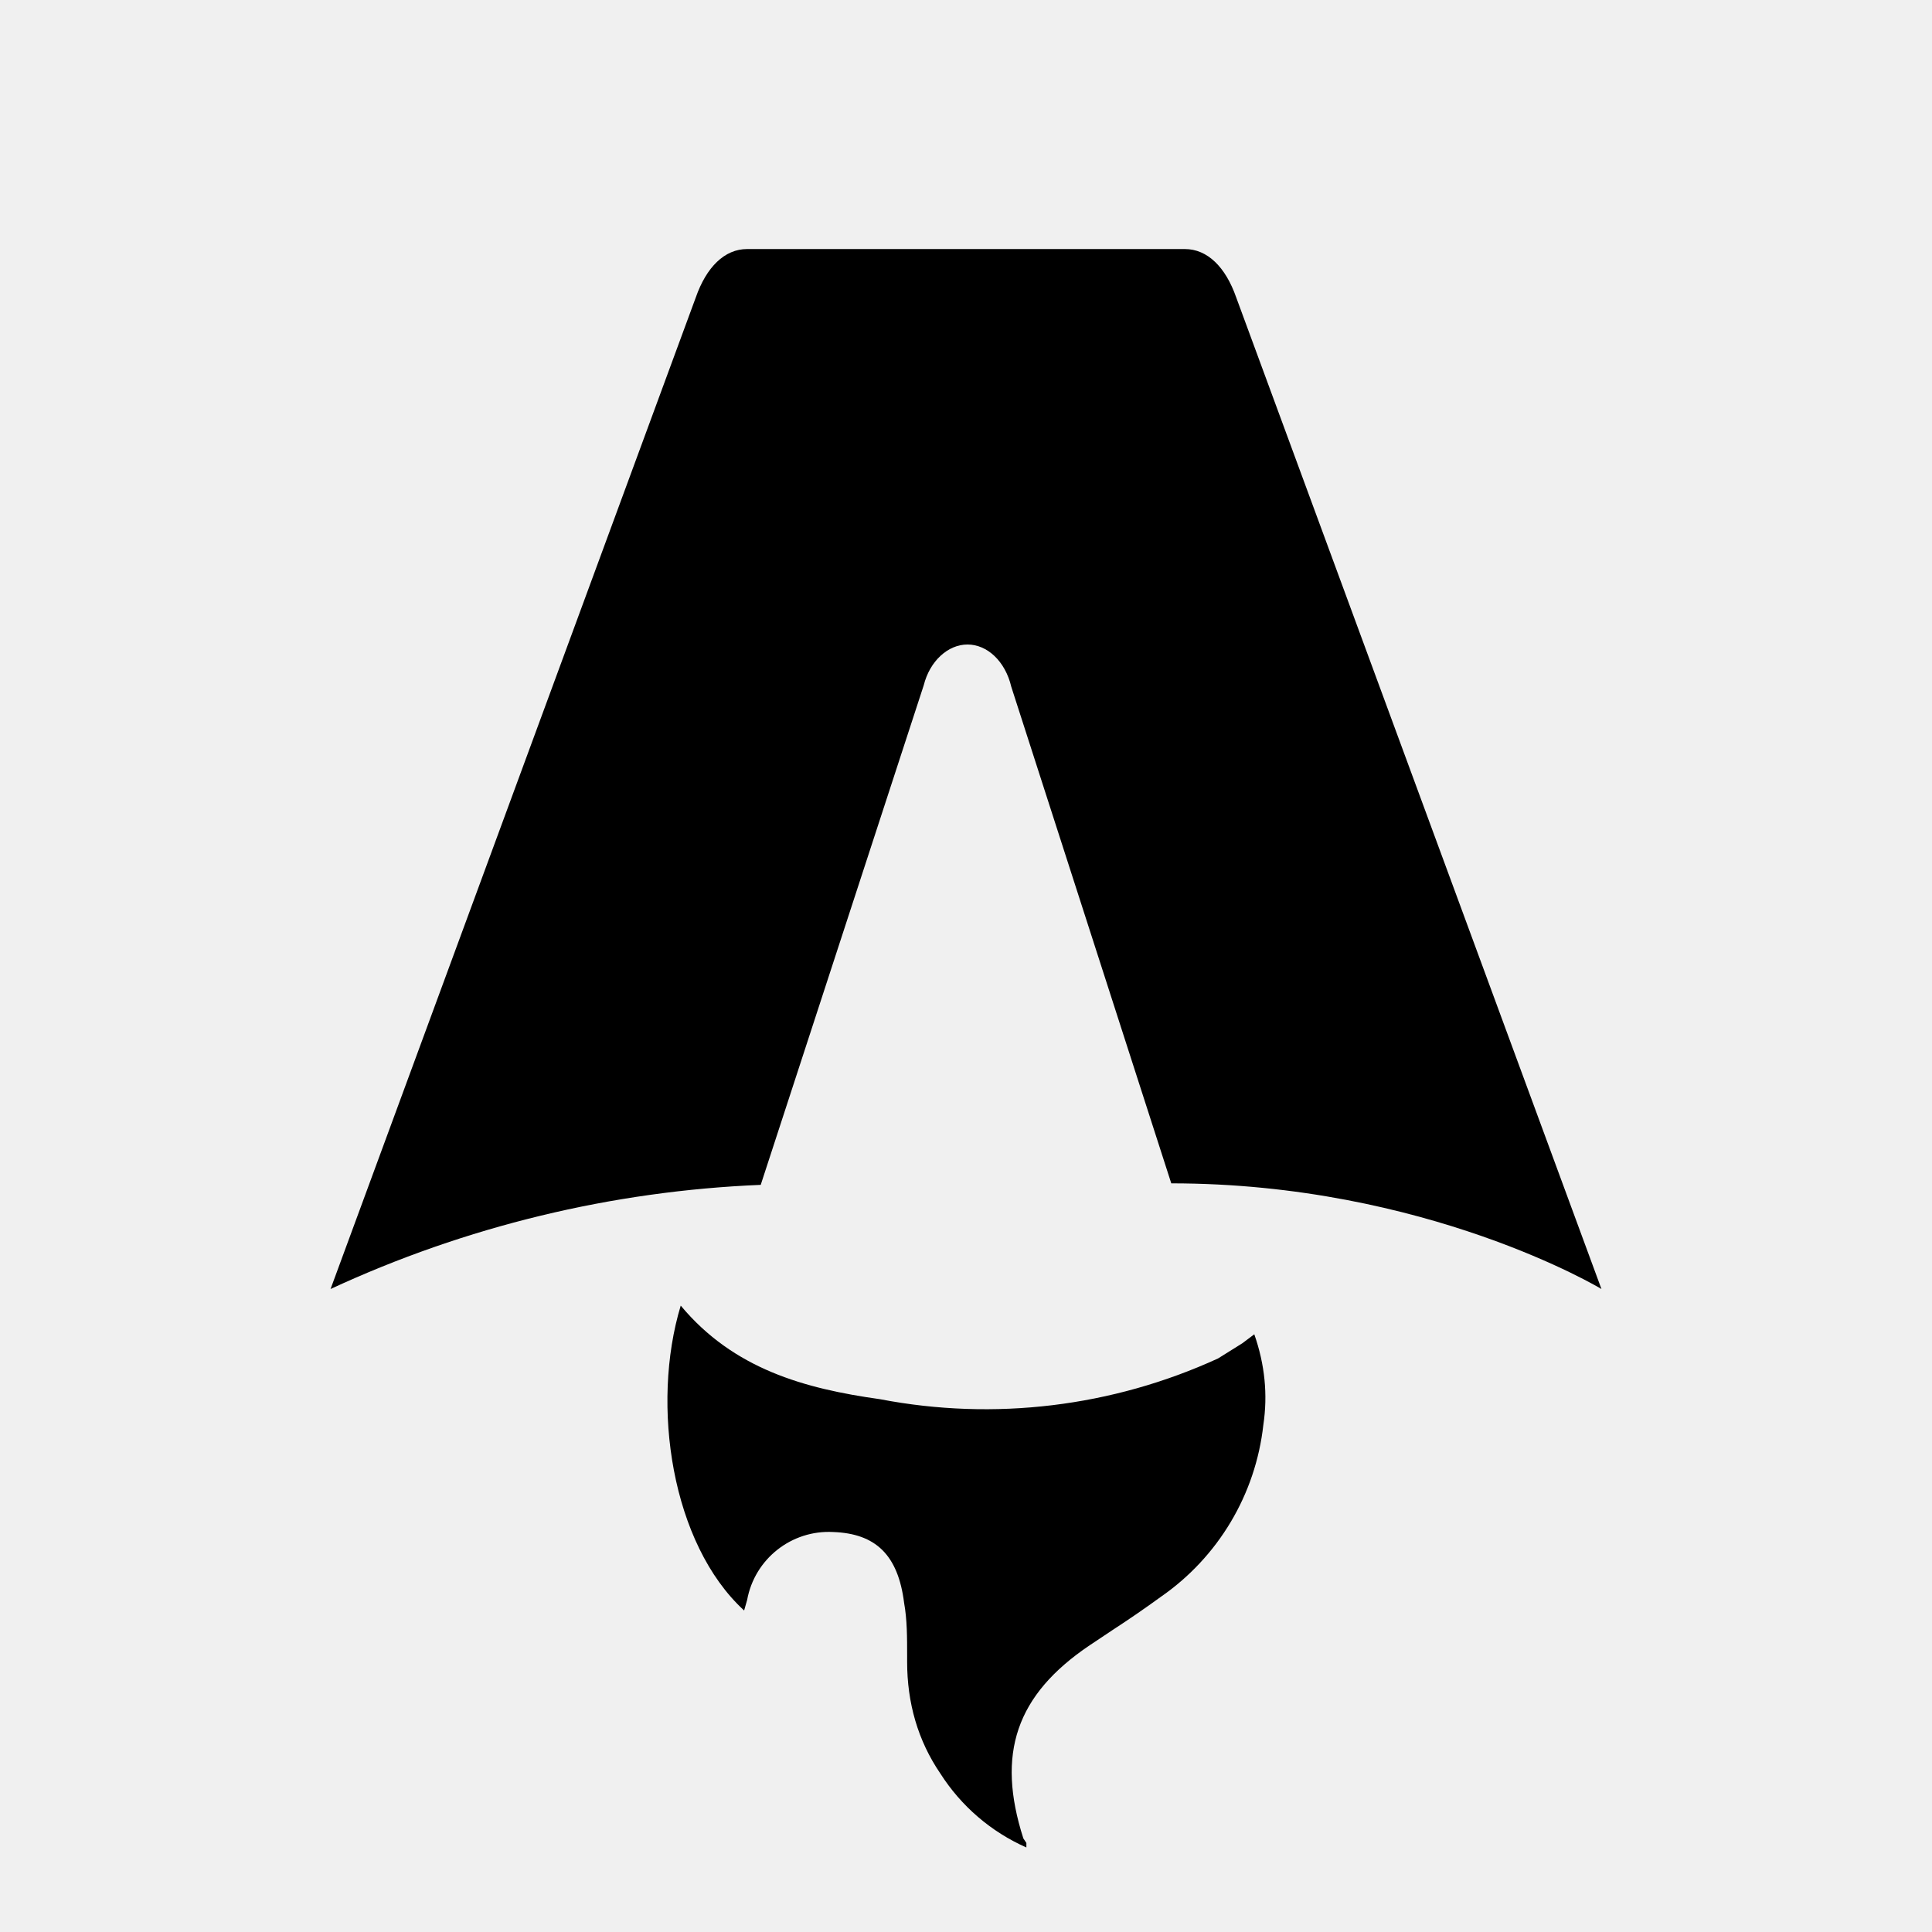
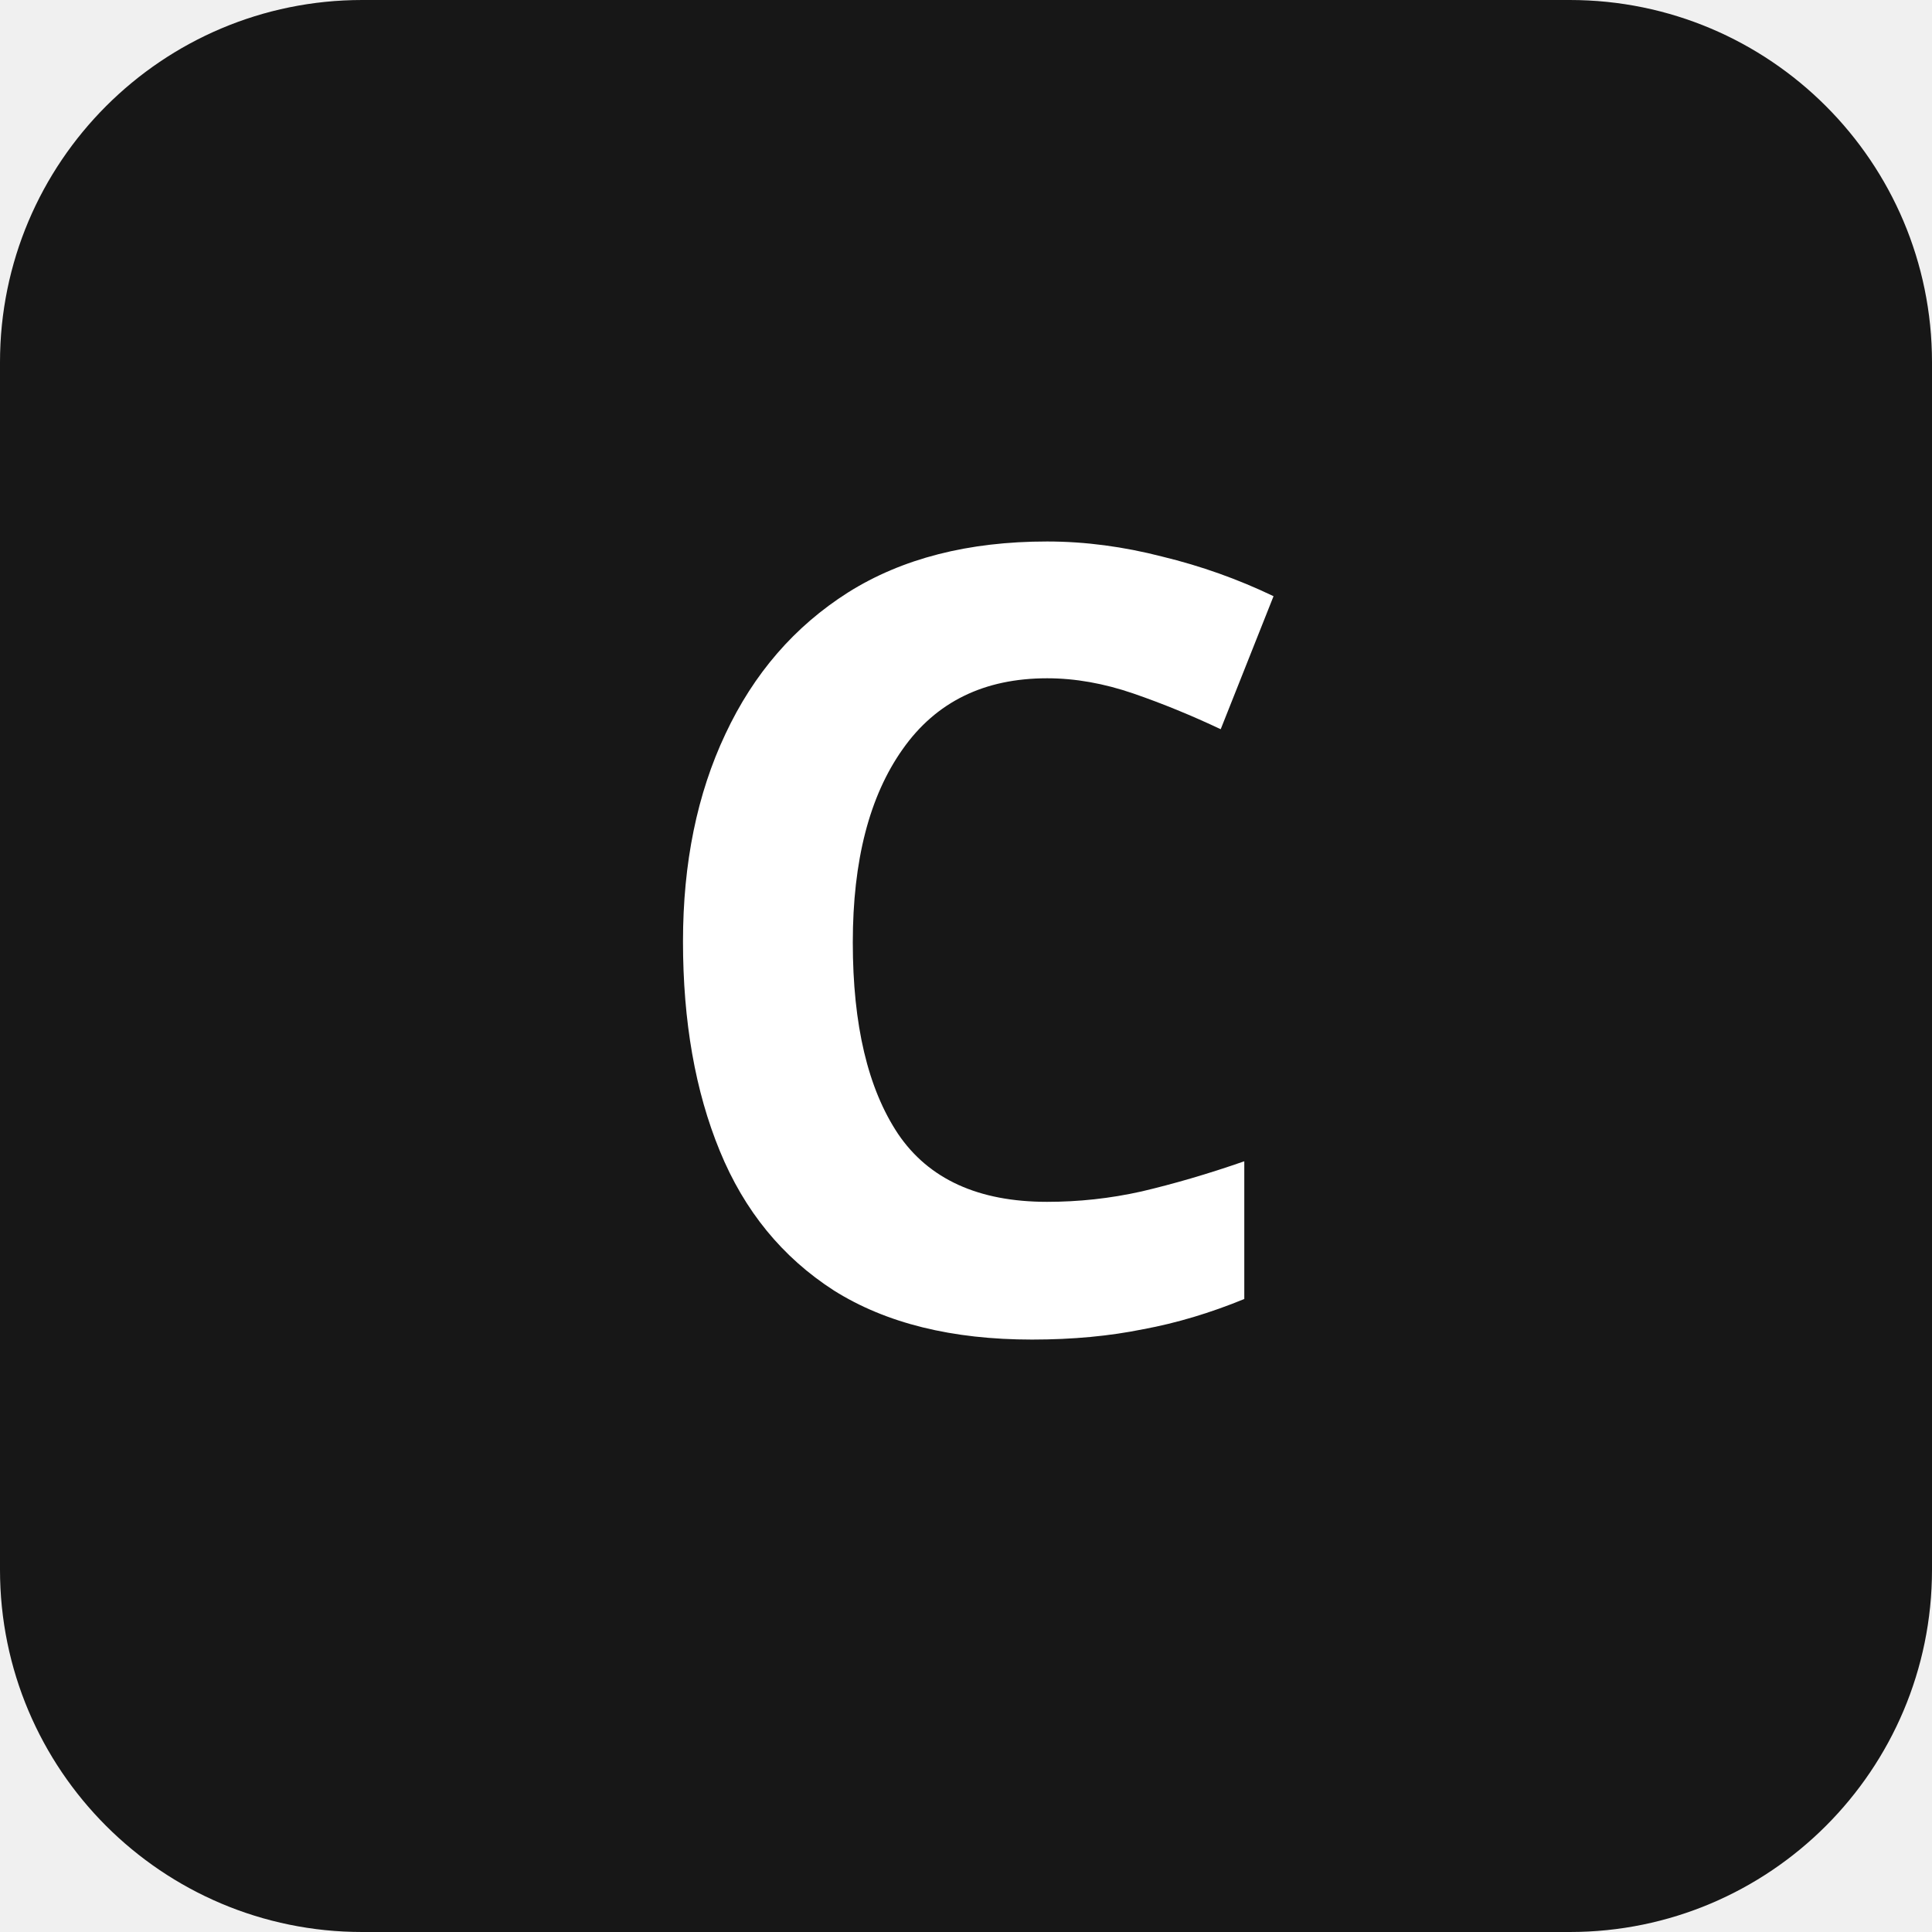
- <svg xmlns="http://www.w3.org/2000/svg" fill="none" viewBox="0 0 128 128">
-   <path d="M50.4 78.5a75.1 75.1 0 0 0-28.5 6.9l24.2-65.7c.7-2 1.9-3.2 3.4-3.2h29c1.5 0 2.7 1.2 3.4 3.2l24.2 65.7s-11.6-7-28.5-7L67 45.5c-.4-1.7-1.6-2.8-2.9-2.8-1.3 0-2.5 1.1-2.9 2.7L50.4 78.5Zm-1.1 28.2Zm-4.2-20.2c-2 6.6-.6 15.8 4.2 20.2a17.5 17.5 0 0 1 .2-.7 5.5 5.5 0 0 1 5.7-4.5c2.8.1 4.3 1.5 4.7 4.7.2 1.1.2 2.3.2 3.5v.4c0 2.7.7 5.2 2.2 7.4a13 13 0 0 0 5.7 4.9v-.3l-.2-.3c-1.8-5.6-.5-9.5 4.4-12.8l1.5-1a73 73 0 0 0 3.2-2.2 16 16 0 0 0 6.8-11.4c.3-2 .1-4-.6-6l-.8.6-1.6 1a37 37 0 0 1-22.4 2.7c-5-.7-9.7-2-13.2-6.2Z" />
-   <style>
-         path { fill: #000; }
-         @media (prefers-color-scheme: dark) {
-             path { fill: #FFF; }
-         }
-     </style>
+ <svg xmlns="http://www.w3.org/2000/svg" viewBox="0 0 32 32" width="32" height="32">
+   <rect width="32" height="32" rx="6" fill="#171717" />
+   <text x="16" y="22" font-family="system-ui, sans-serif" font-size="18" font-weight="600" fill="white" text-anchor="middle">C</text>
</svg>
